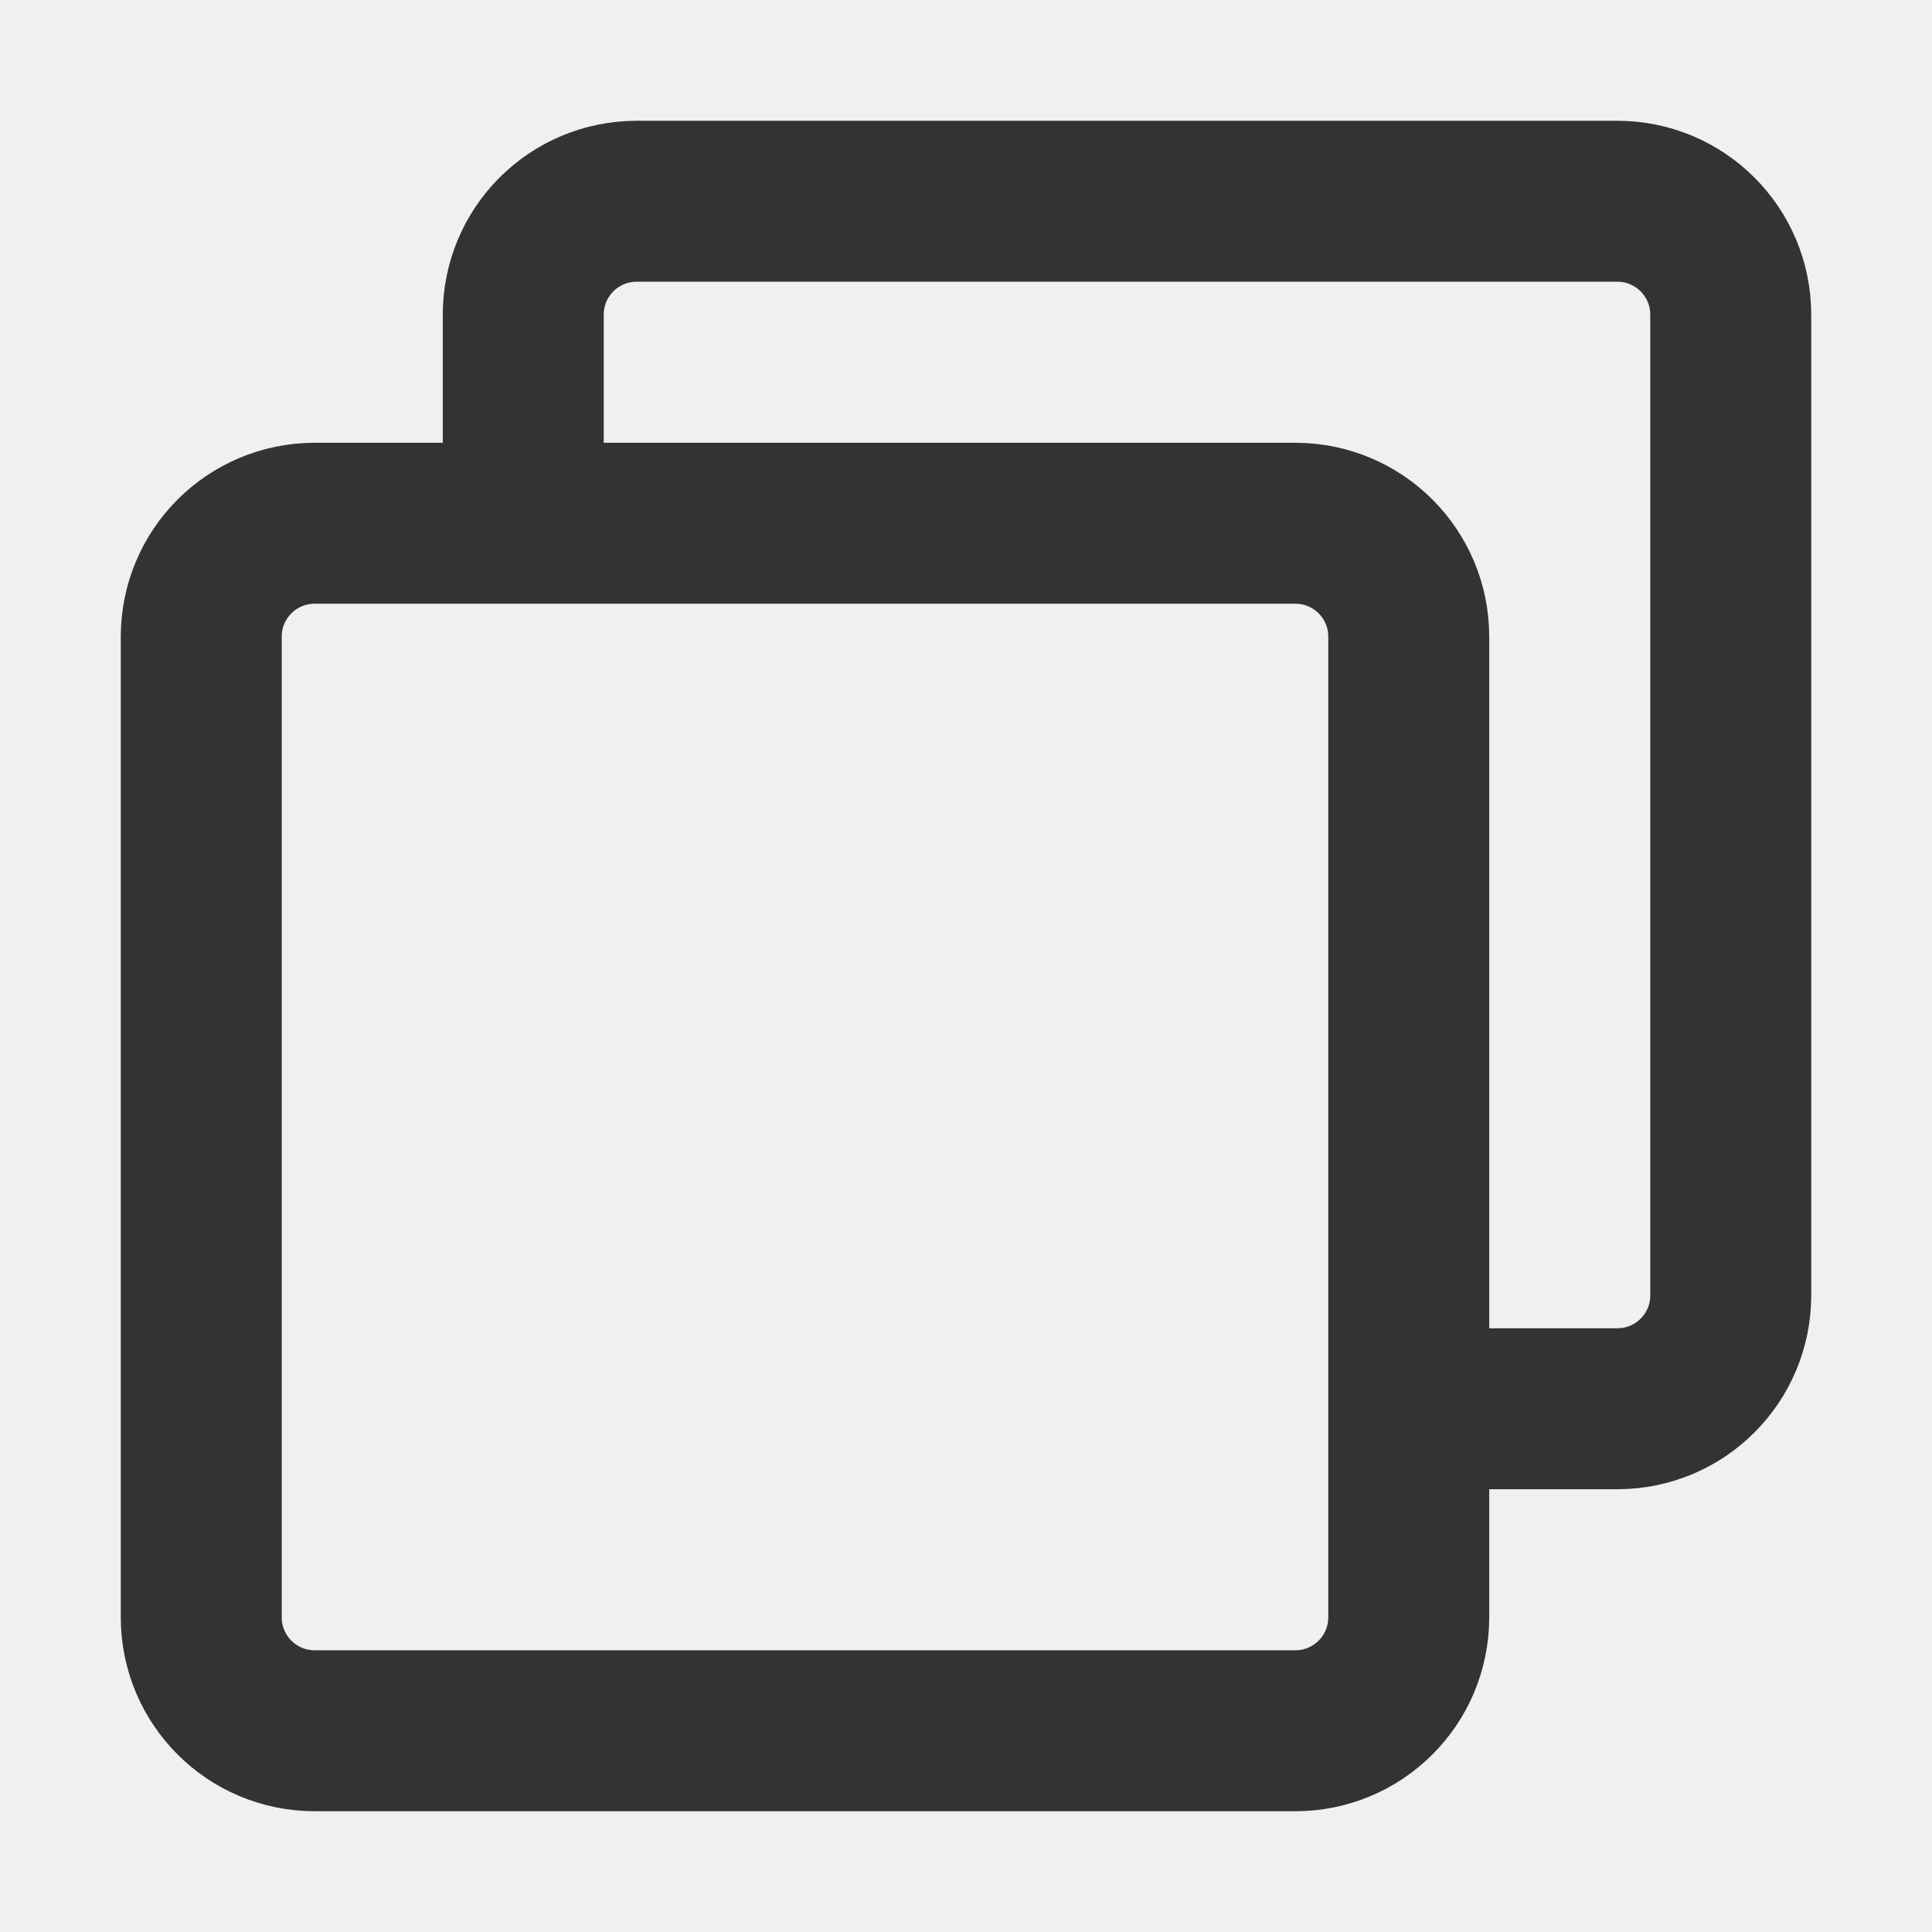
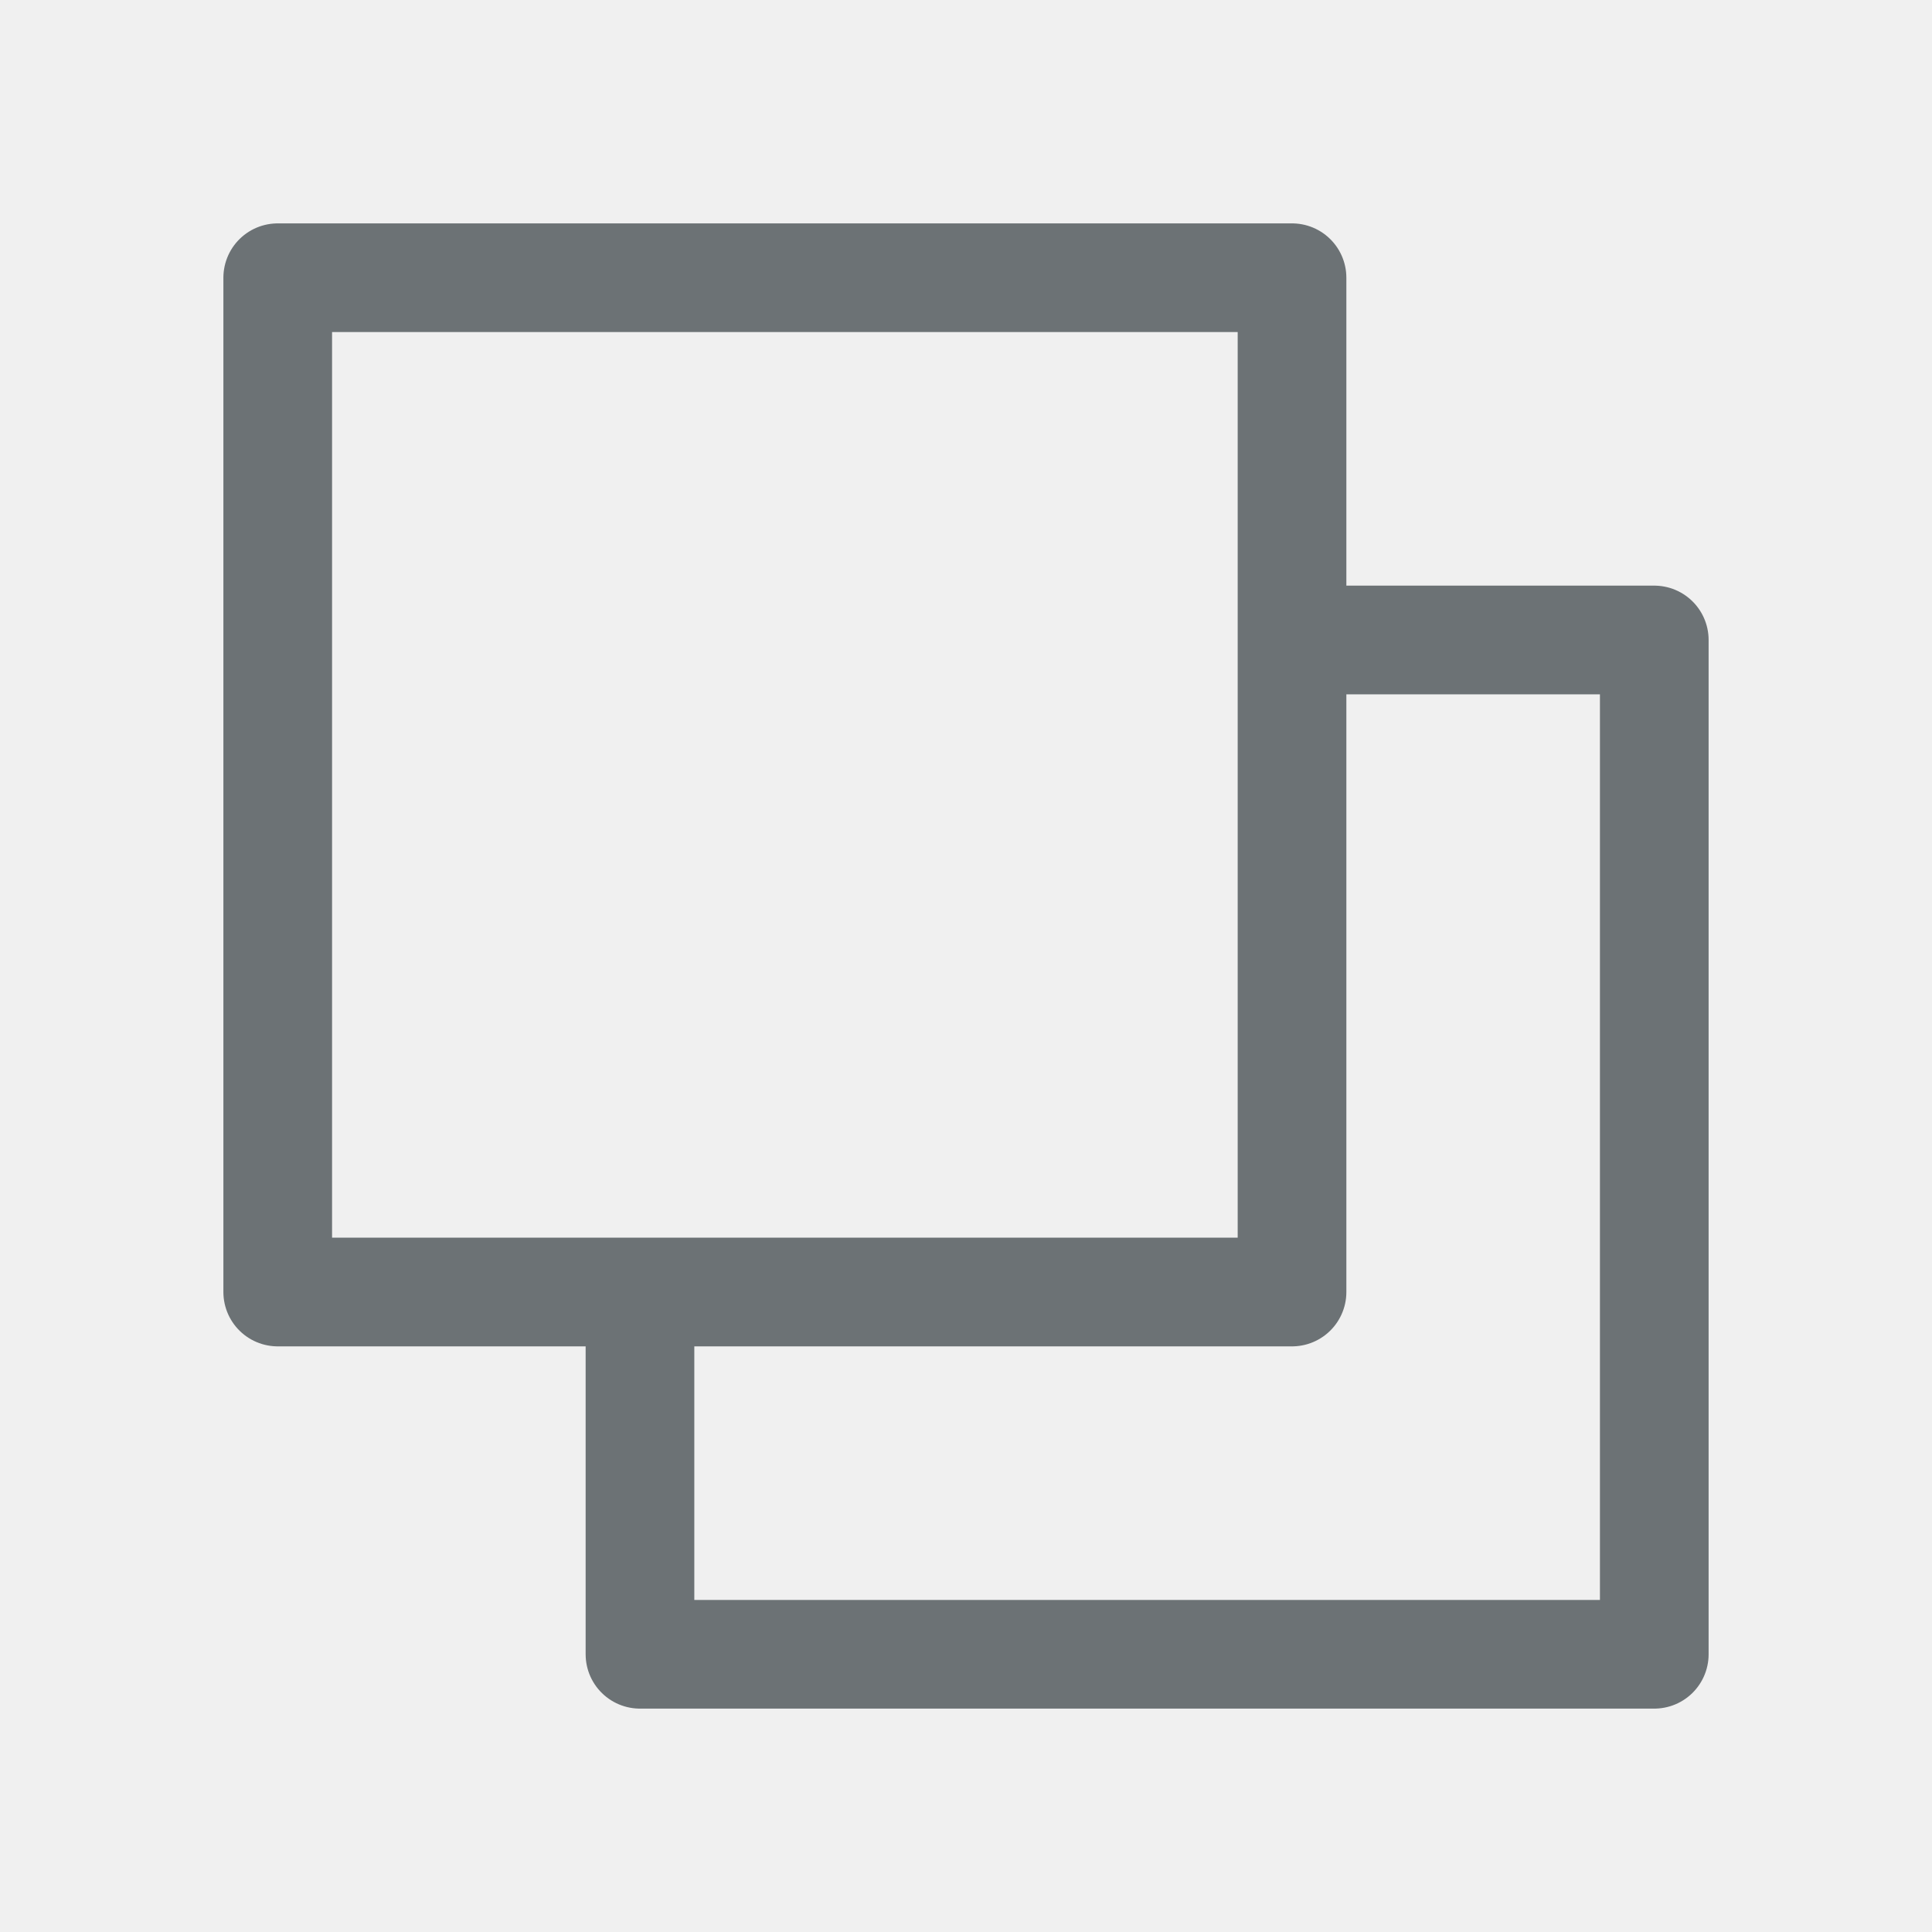
- <svg xmlns="http://www.w3.org/2000/svg" xmlns:xlink="http://www.w3.org/1999/xlink" width="16" height="16" fill="none" viewBox="0 0 16 16">
-   <defs>
-     <rect id="path_0" width="16" height="16" x="0" y="0" />
-   </defs>
-   <g opacity="1" transform="translate(0 0) rotate(0 8 8)">
-     <mask id="bg-mask-0" fill="#fff">
-       <use xlink:href="#path_0" />
-     </mask>
-     <g mask="url(#bg-mask-0)">
-       <path id="路径 1" style="stroke:#333;stroke-width:1.333;stroke-opacity:1;stroke-dasharray:0 0" d="M0,2.48L0,0.94C0,0.42 0.42,0 0.94,0L9.06,0C9.58,0 10,0.42 10,0.94L10,9.06C10,9.58 9.58,10 9.06,10L7.51,10" transform="translate(4.333333 1.666667) rotate(0 5 5)" />
-       <path id="路径 2" style="stroke:#333;stroke-width:1.333;stroke-opacity:1;stroke-dasharray:0 0" d="M0.94,0C0.42,0 0,0.42 0,0.94L0,9.06C0,9.58 0.42,10 0.94,10L9.06,10C9.58,10 10,9.58 10,9.06L10,0.94C10,0.42 9.58,0 9.06,0L0.94,0Z" transform="translate(1.666667 4.333333) rotate(0 5 5)" />
-     </g>
-   </g>
+ <svg xmlns="http://www.w3.org/2000/svg" viewBox="0 0 20 20" fill="none">
+   <rect x="2.875" y="2.875" width="10.5" height="10.5" stroke="#6C7275" stroke-width="1.125" stroke-linejoin="round" />
+   <path d="M13.375 6.625H17.125V17.125H6.625V13.375" stroke="#6C7275" stroke-width="1.125" stroke-linejoin="round" />
</svg>
